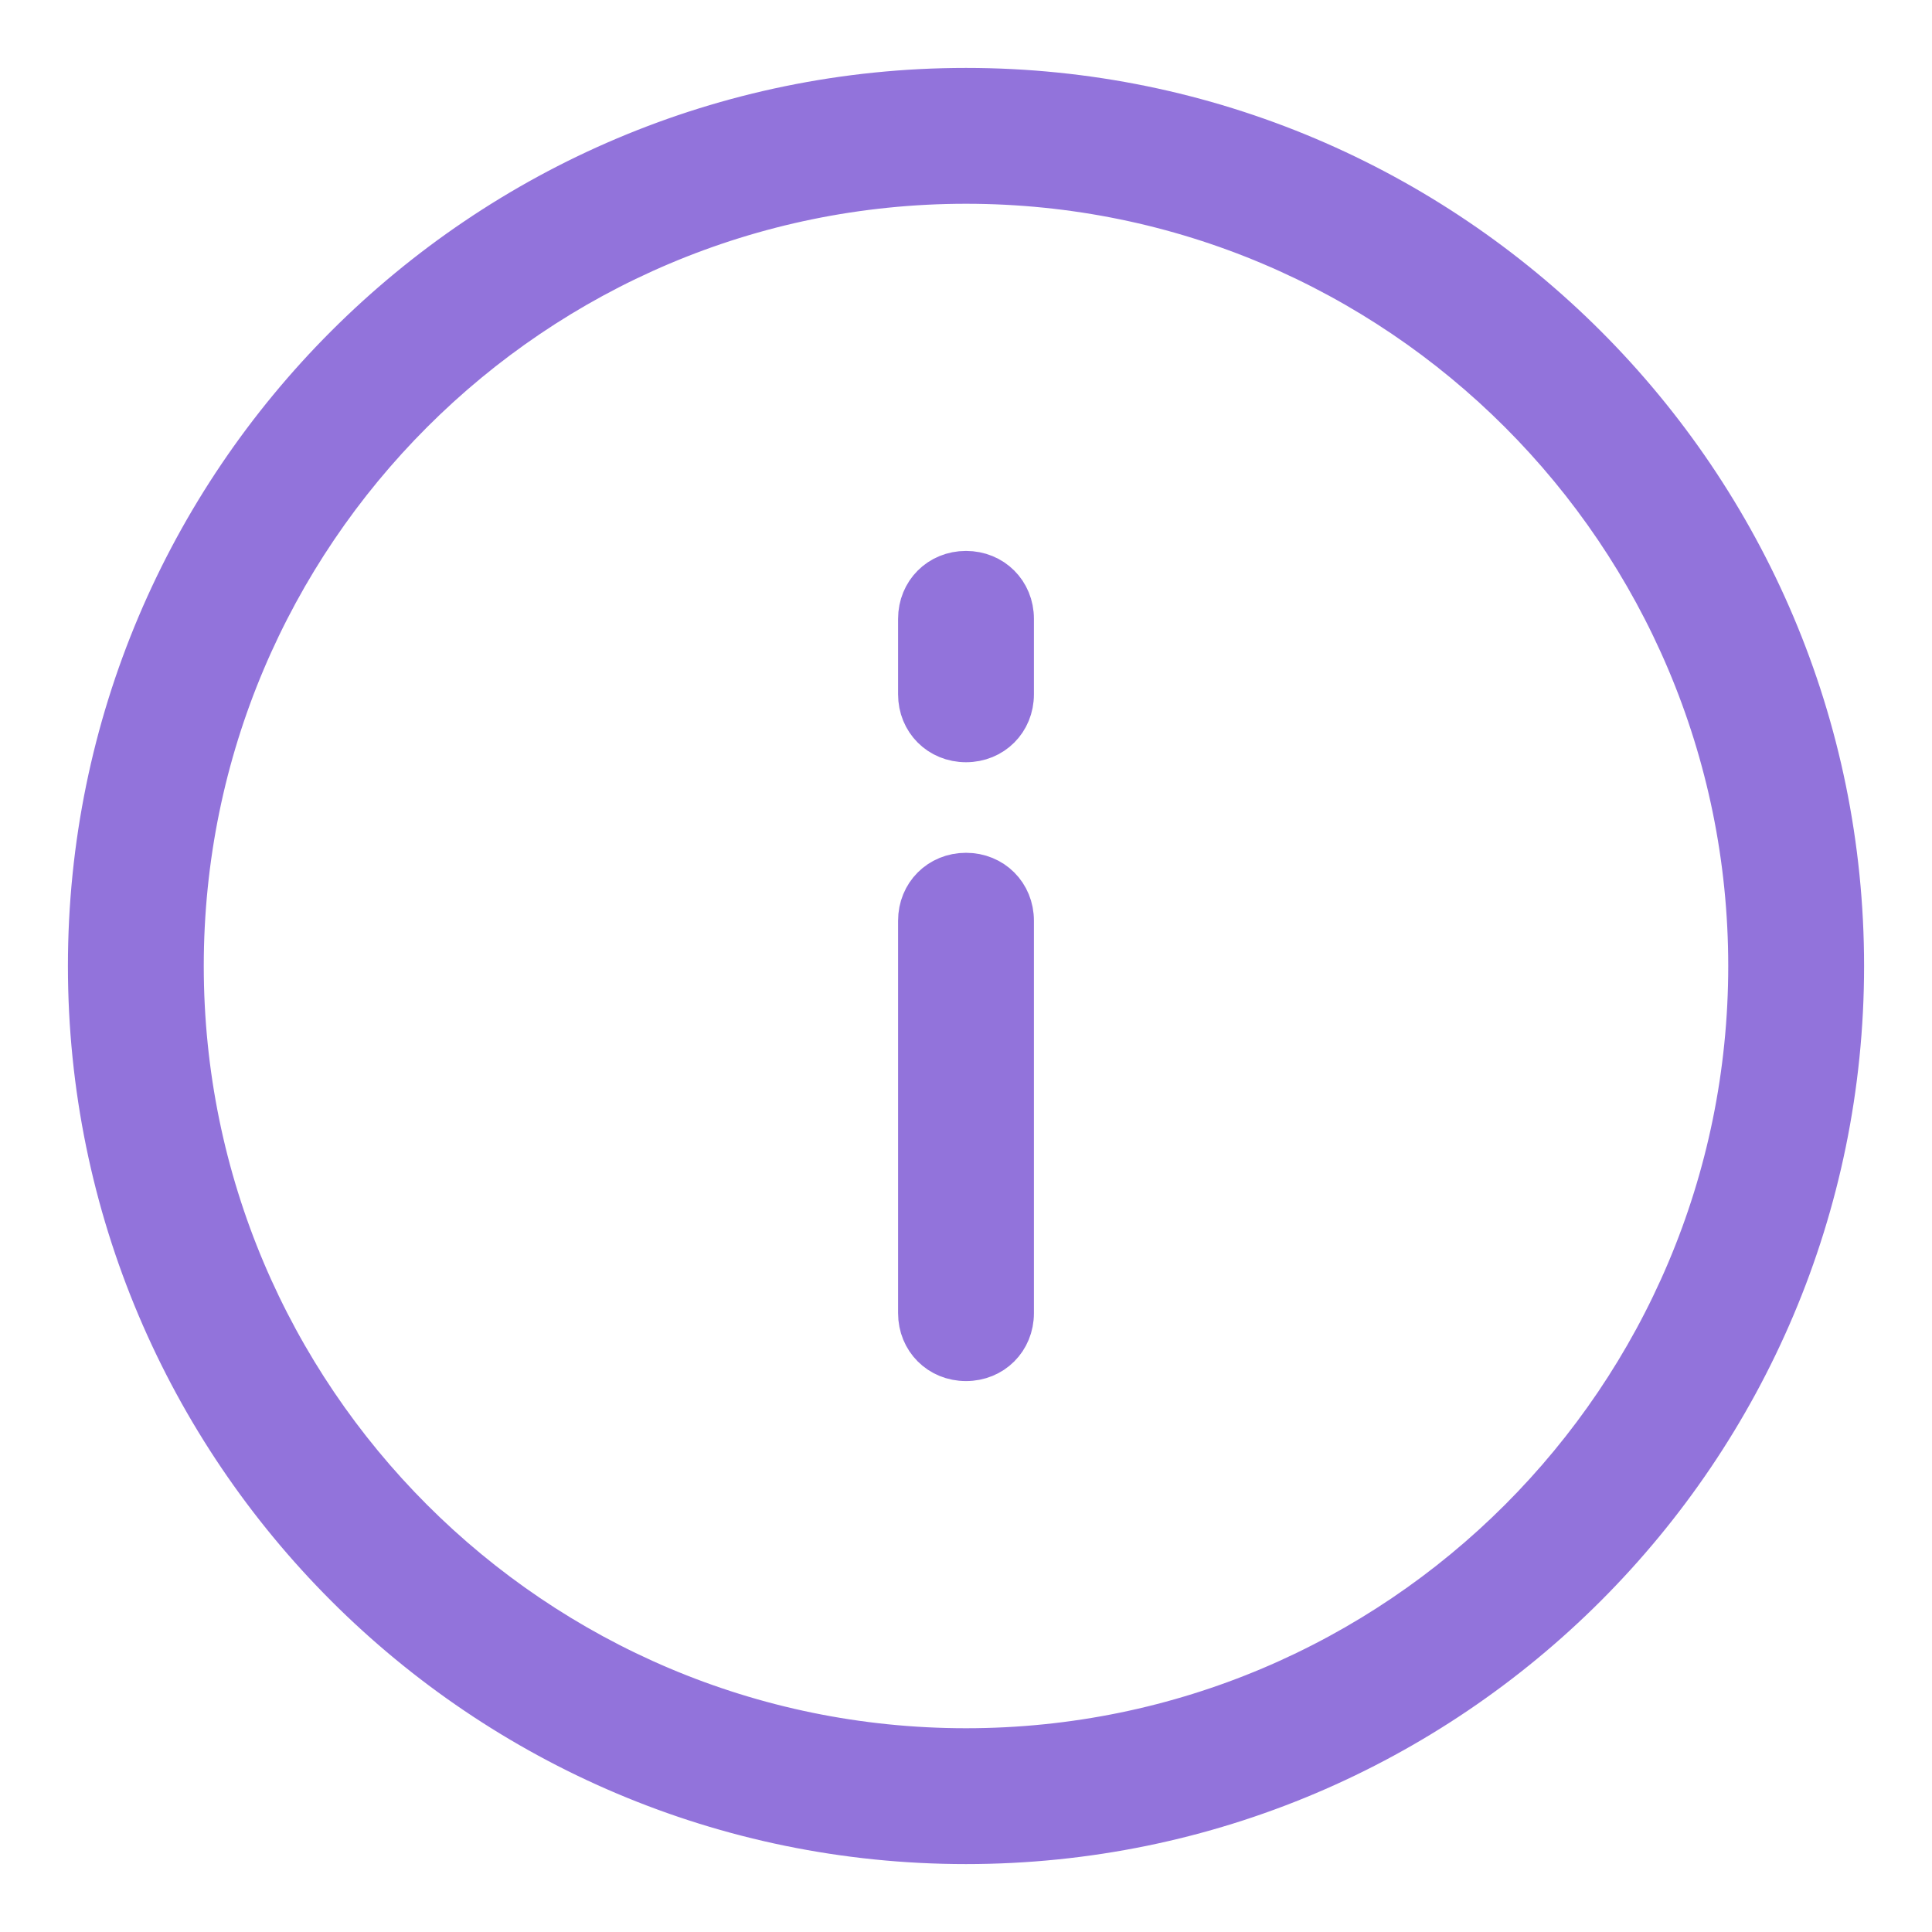
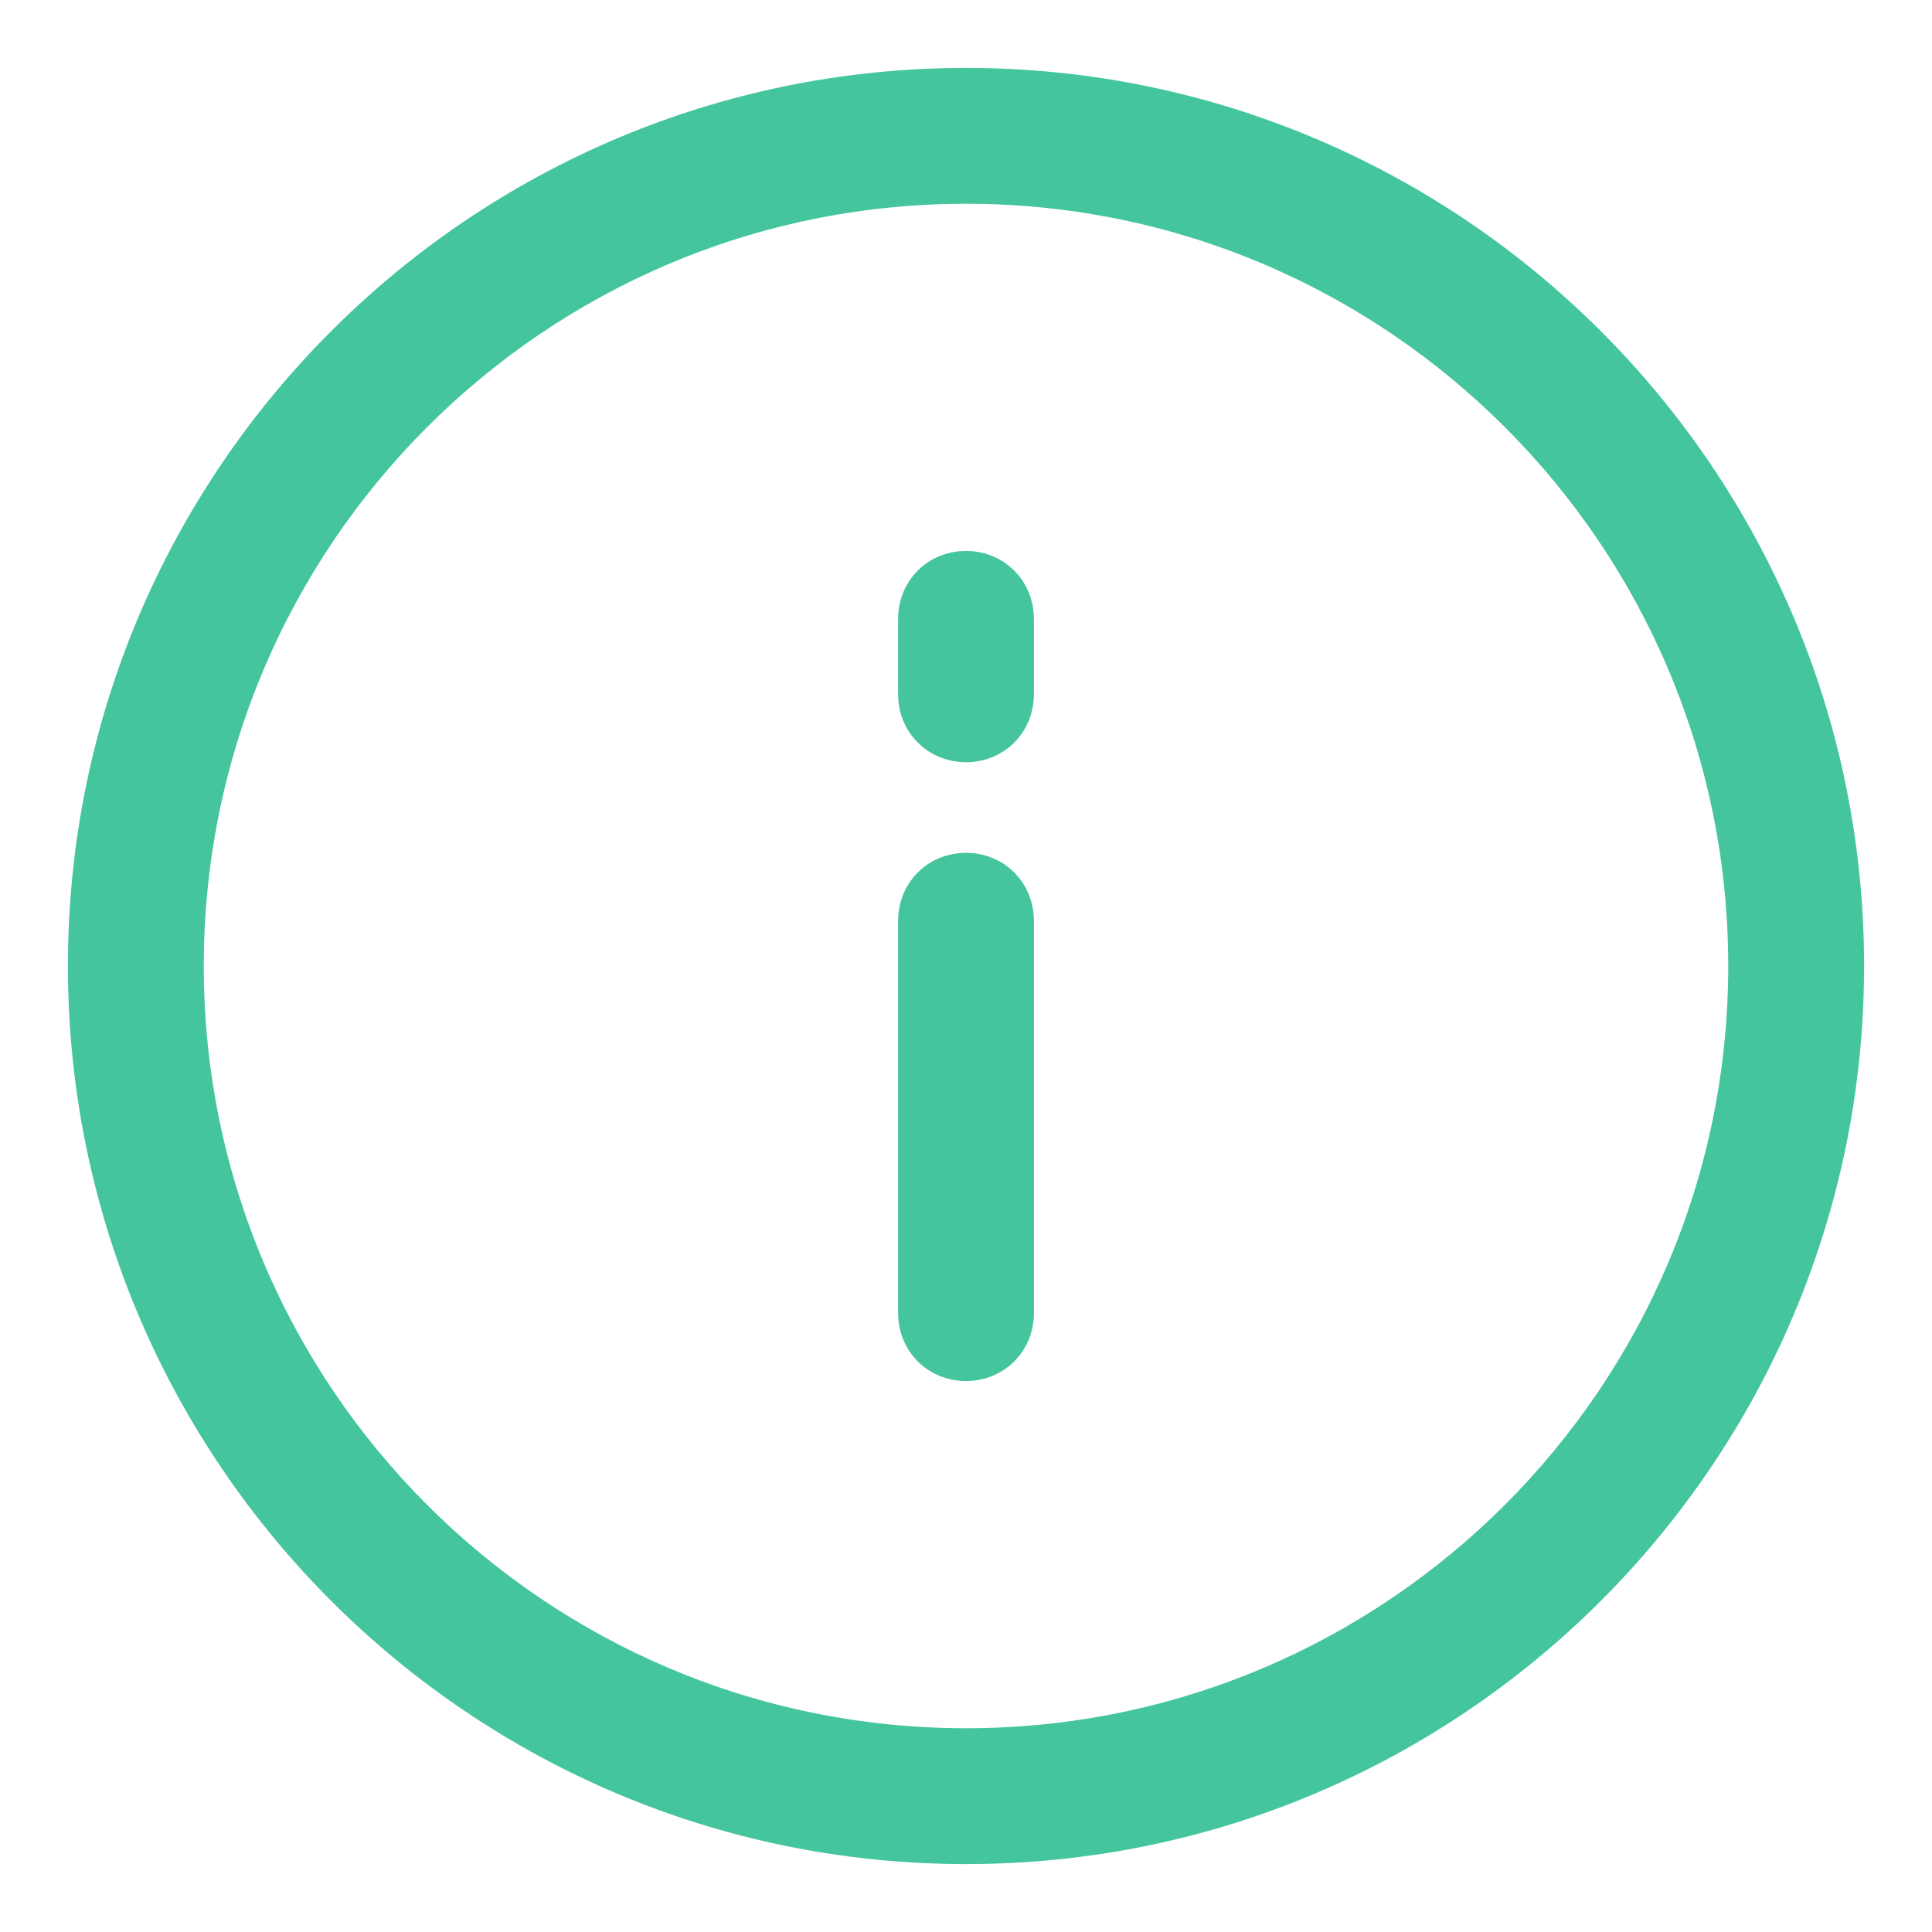
- <svg xmlns="http://www.w3.org/2000/svg" fill="#9273db" viewBox="0 0 128 128" width="32px" height="32px">
-   <path stroke="#9273db" stroke-width="3" d="M 64 6 C 32 6 6 32 6 64 C 6 96 32 122 64 122 C 96 122 122 96 122 64 C 122 32 96 6 64 6 z M 64 12 C 92.7 12 116 35.3 116 64 C 116 92.7 92.7 116 64 116 C 35.3 116 12 92.7 12 64 C 12 35.3 35.3 12 64 12 z M 64 38 C 62.3 38 61 39.3 61 41 L 61 46 C 61 47.7 62.3 49 64 49 C 65.7 49 67 47.7 67 46 L 67 41 C 67 39.3 65.7 38 64 38 z M 64 58 C 62.3 58 61 59.3 61 61 L 61 87 C 61 88.7 62.3 90 64 90 C 65.7 90 67 88.7 67 87 L 67 61 C 67 59.3 65.7 58 64 58 z" />
+ <svg xmlns="http://www.w3.org/2000/svg" fill="#44c59e" viewBox="0 0 128 128" width="32px" height="32px">
+   <path stroke="#44c59e" stroke-width="3" d="M 64 6 C 32 6 6 32 6 64 C 6 96 32 122 64 122 C 96 122 122 96 122 64 C 122 32 96 6 64 6 z M 64 12 C 92.7 12 116 35.3 116 64 C 116 92.7 92.7 116 64 116 C 35.3 116 12 92.7 12 64 C 12 35.3 35.3 12 64 12 z M 64 38 C 62.3 38 61 39.3 61 41 L 61 46 C 61 47.7 62.3 49 64 49 C 65.7 49 67 47.7 67 46 L 67 41 C 67 39.3 65.7 38 64 38 z M 64 58 C 62.3 58 61 59.3 61 61 L 61 87 C 61 88.7 62.3 90 64 90 C 65.7 90 67 88.7 67 87 L 67 61 C 67 59.3 65.7 58 64 58 z" />
</svg>
